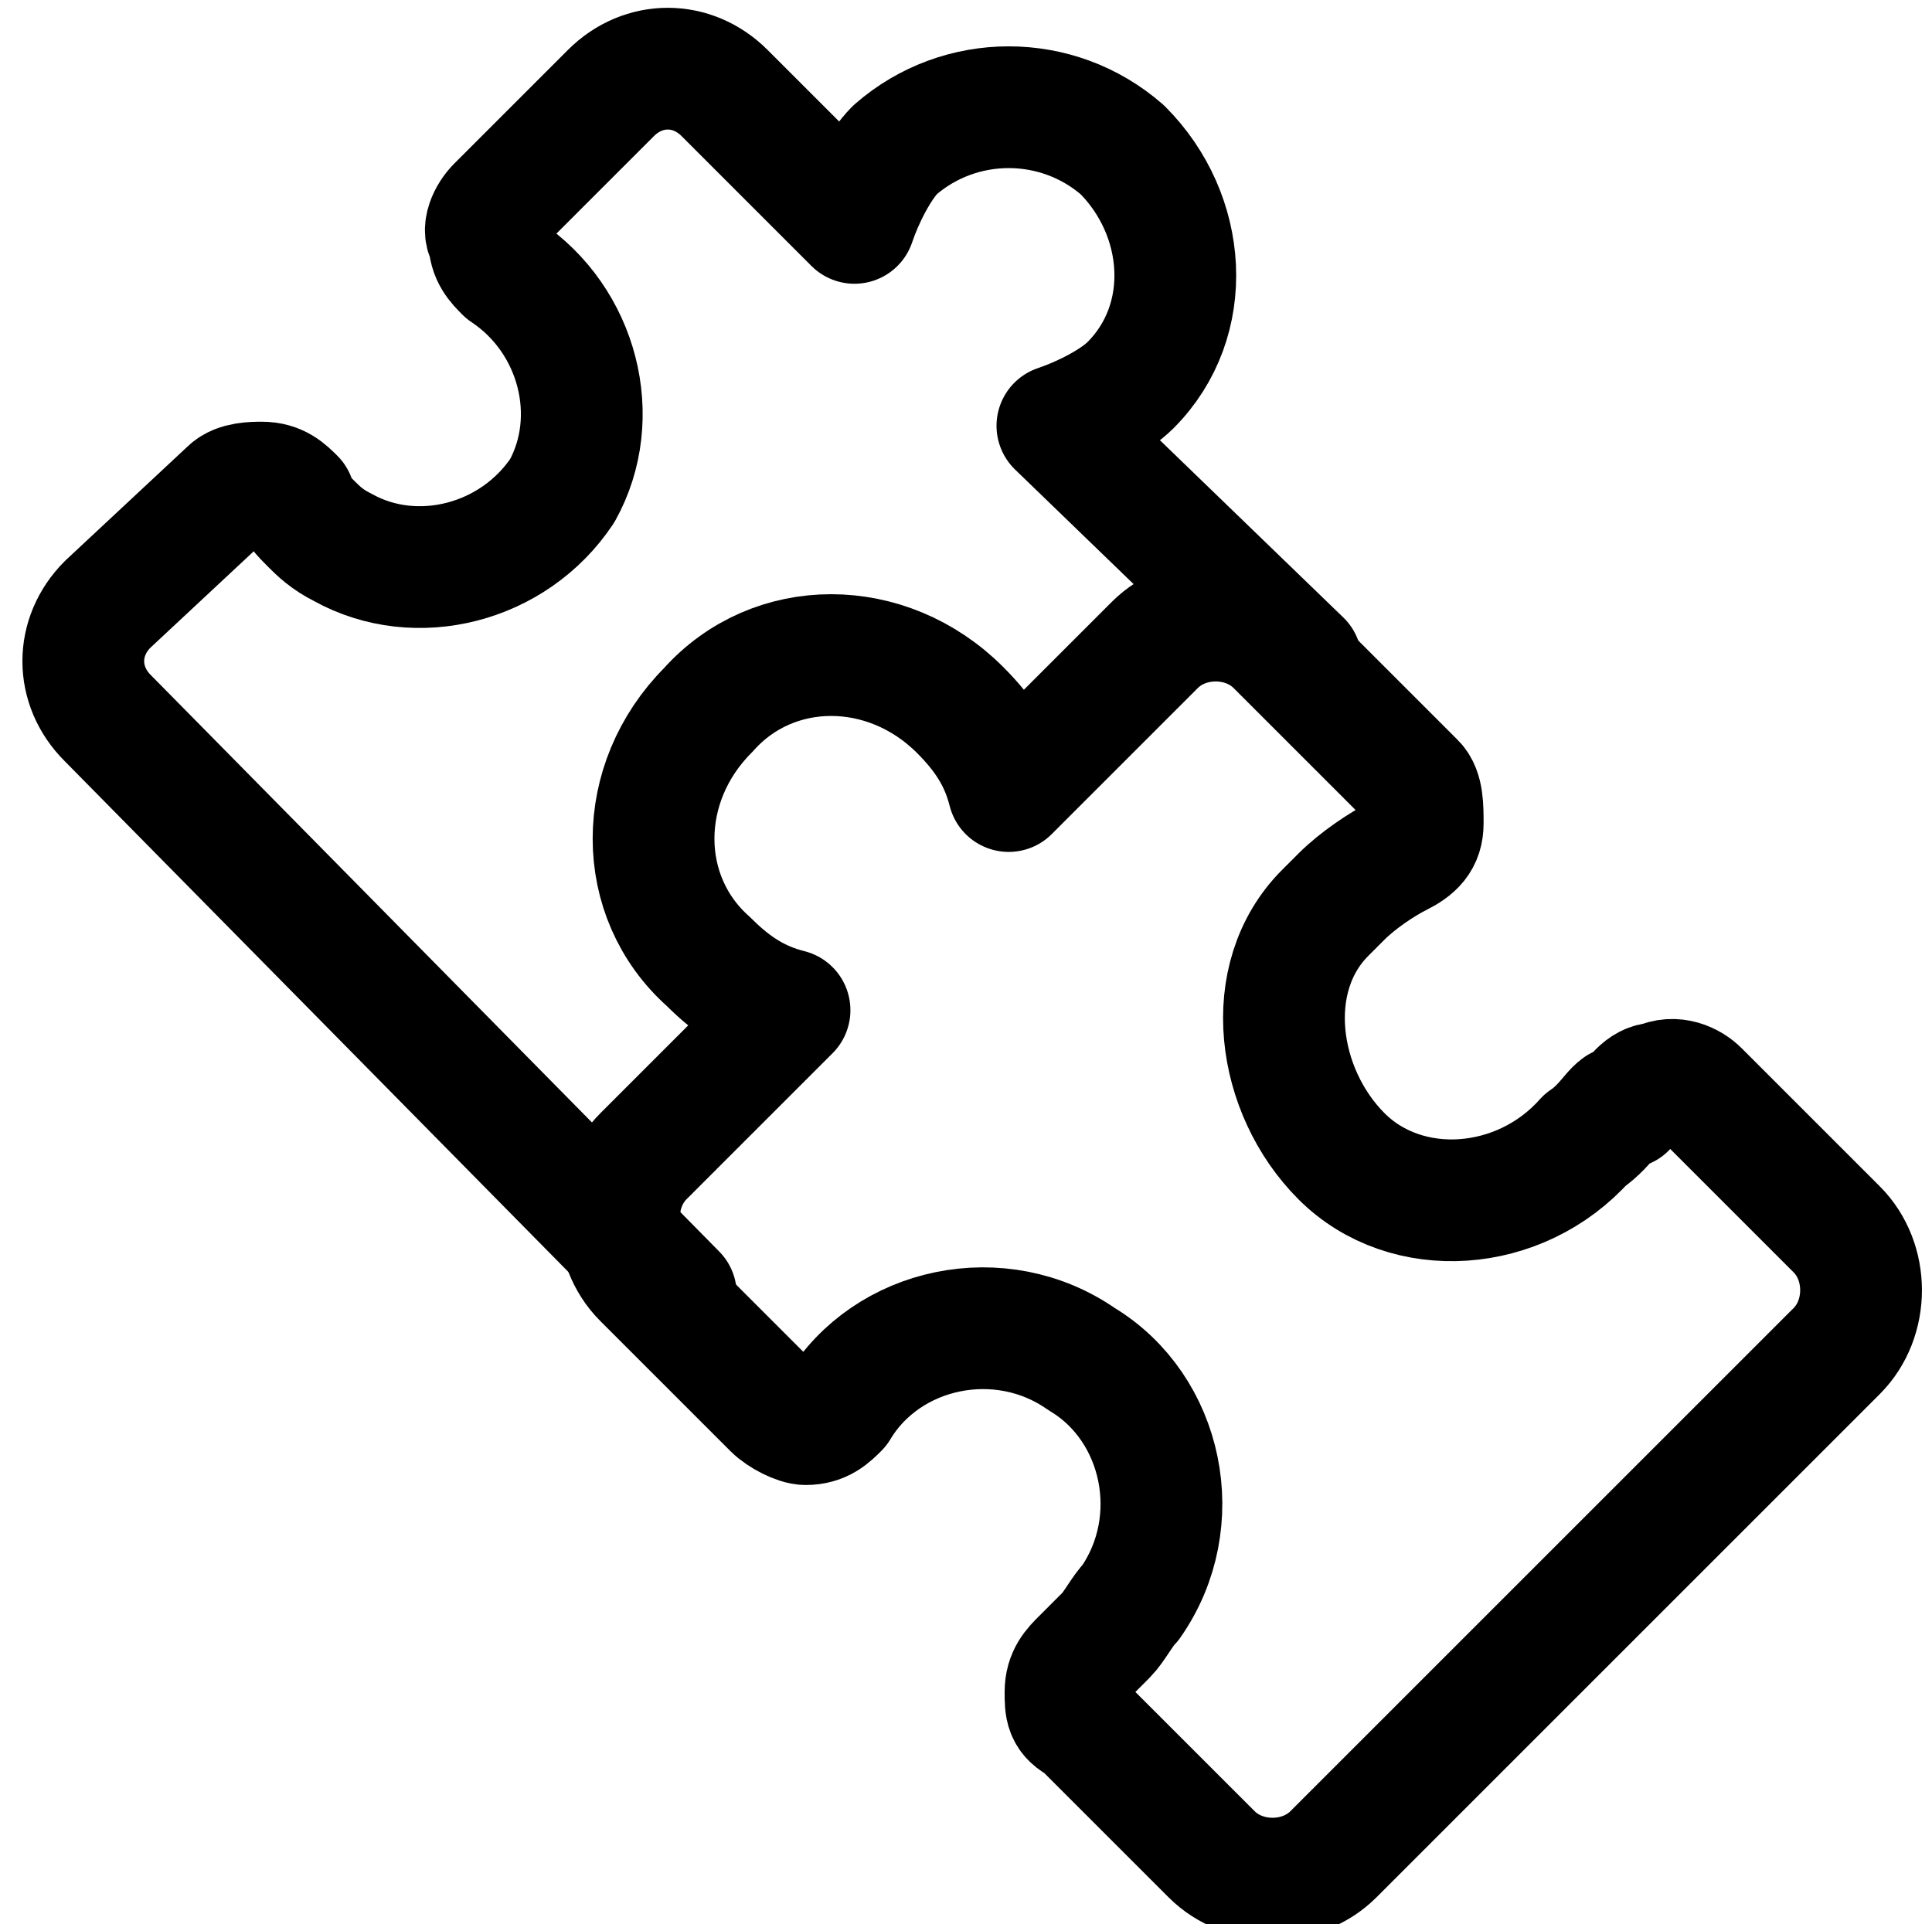
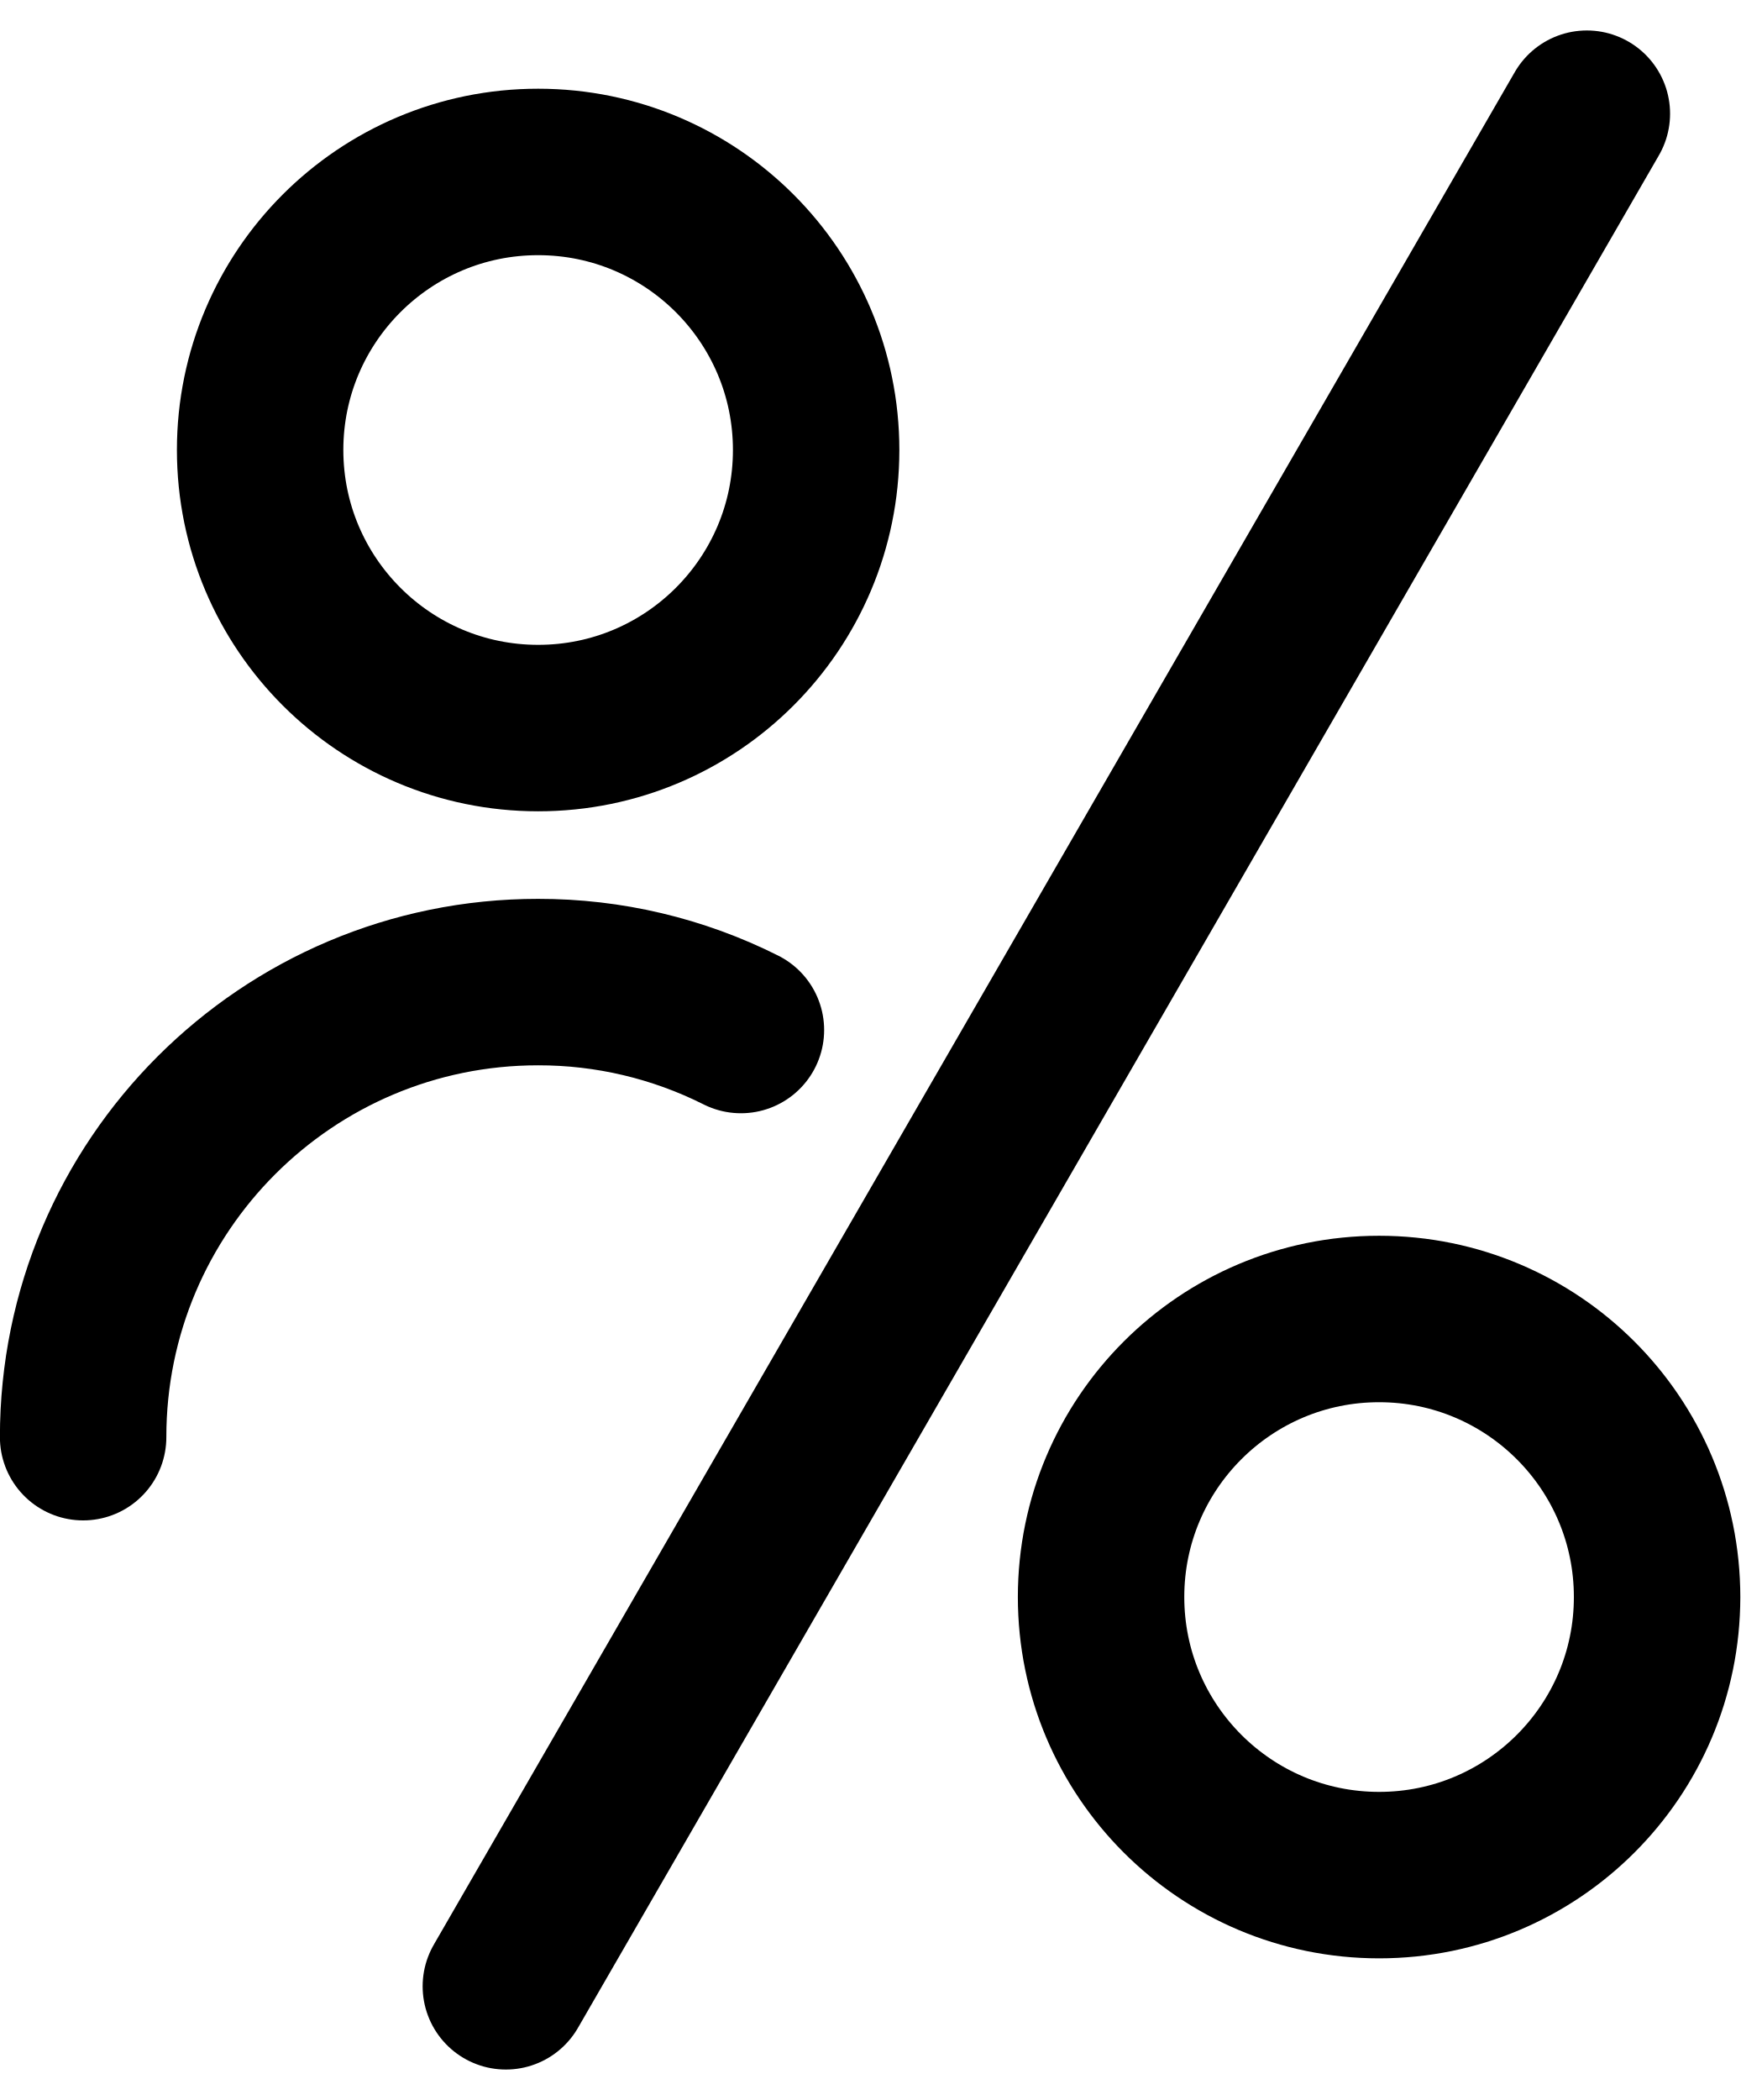
- <svg xmlns="http://www.w3.org/2000/svg" version="1.1" id="Layer_1" x="0" y="0" viewBox="0 0 23.8 23.7" xml:space="preserve">
-   <g id="Module_Registration" transform="translate(-287.274 -459.654)" fill="none" stroke="currentColor" stroke-width="1.5" stroke-linecap="round" stroke-linejoin="round">
-     <path id="Shape_153" d="M303.3 467.8l-3-2.9c.3-.1.7-.3.9-.5.8-.8.7-2.1-.1-2.9-.8-.7-2-.7-2.8 0-.2.2-.4.6-.5.9l-1.6-1.6c-.4-.4-1-.4-1.4 0h0l-1.4 1.4c-.1.1-.2.3-.1.4 0 .2.1.3.2.4.9.6 1.2 1.8.7 2.7-.6.9-1.8 1.2-2.7.7-.2-.1-.3-.2-.4-.3-.1-.1-.2-.2-.2-.3-.1-.1-.2-.2-.4-.2-.1 0-.3 0-.4.1l-1.5 1.4c-.4.4-.4 1 0 1.4l7 7.1" />
-     <path id="Shape_153-2" d="M306.8 473.7c-.8.9-2.2 1-3 .2s-1-2.2-.2-3l.2-.2c.2-.2.5-.4.7-.5s.3-.2.3-.4 0-.4-.1-.5l-1.7-1.7c-.4-.4-1.1-.4-1.5 0h0l-1.8 1.8c-.1-.4-.3-.7-.6-1-.9-.9-2.3-.9-3.1 0-.9.9-.9 2.3 0 3.1.3.3.6.5 1 .6l-1.8 1.8c-.4.4-.4 1.1 0 1.5h0l1.6 1.6c.1.1.3.2.4.2.2 0 .3-.1.4-.2.6-1 2-1.3 3-.6 1 .6 1.3 2 .6 3-.1.1-.2.3-.3.4l-.3.3c-.1.1-.2.2-.2.4s0 .3.2.4l1.6 1.6c.4.4 1.1.4 1.5 0l6.2-6.2c.4-.4.4-1.1 0-1.5l-1.7-1.7c-.1-.1-.3-.2-.5-.1-.2 0-.3.2-.4.3-.1-.1-.2.2-.5.4z" />
+ <svg xmlns="http://www.w3.org/2000/svg" viewBox="0 0 20.915 25.232">
+   <defs />
+   <g fill="none" stroke="currentColor" stroke-linecap="round" stroke-width="2">
+     <path d="M19.07 1.366l-12.991 22.5" />
+     <path stroke-linejoin="round" d="M6.467 8.748a3.341 3.341 0 10-3.341-3.342 3.342 3.342 0 003.341 3.342z" />
+     <path stroke-linejoin="round" d="M8.904 12.376a5.409 5.409 0 00-2.437-.576 5.467 5.467 0 00-5.468 5.468" />
+     <path stroke-linejoin="round" d="M16.573 22.53a3.341 3.341 0 10-3.341-3.342 3.342 3.342 0 003.341 3.342z" />
  </g>
</svg>
